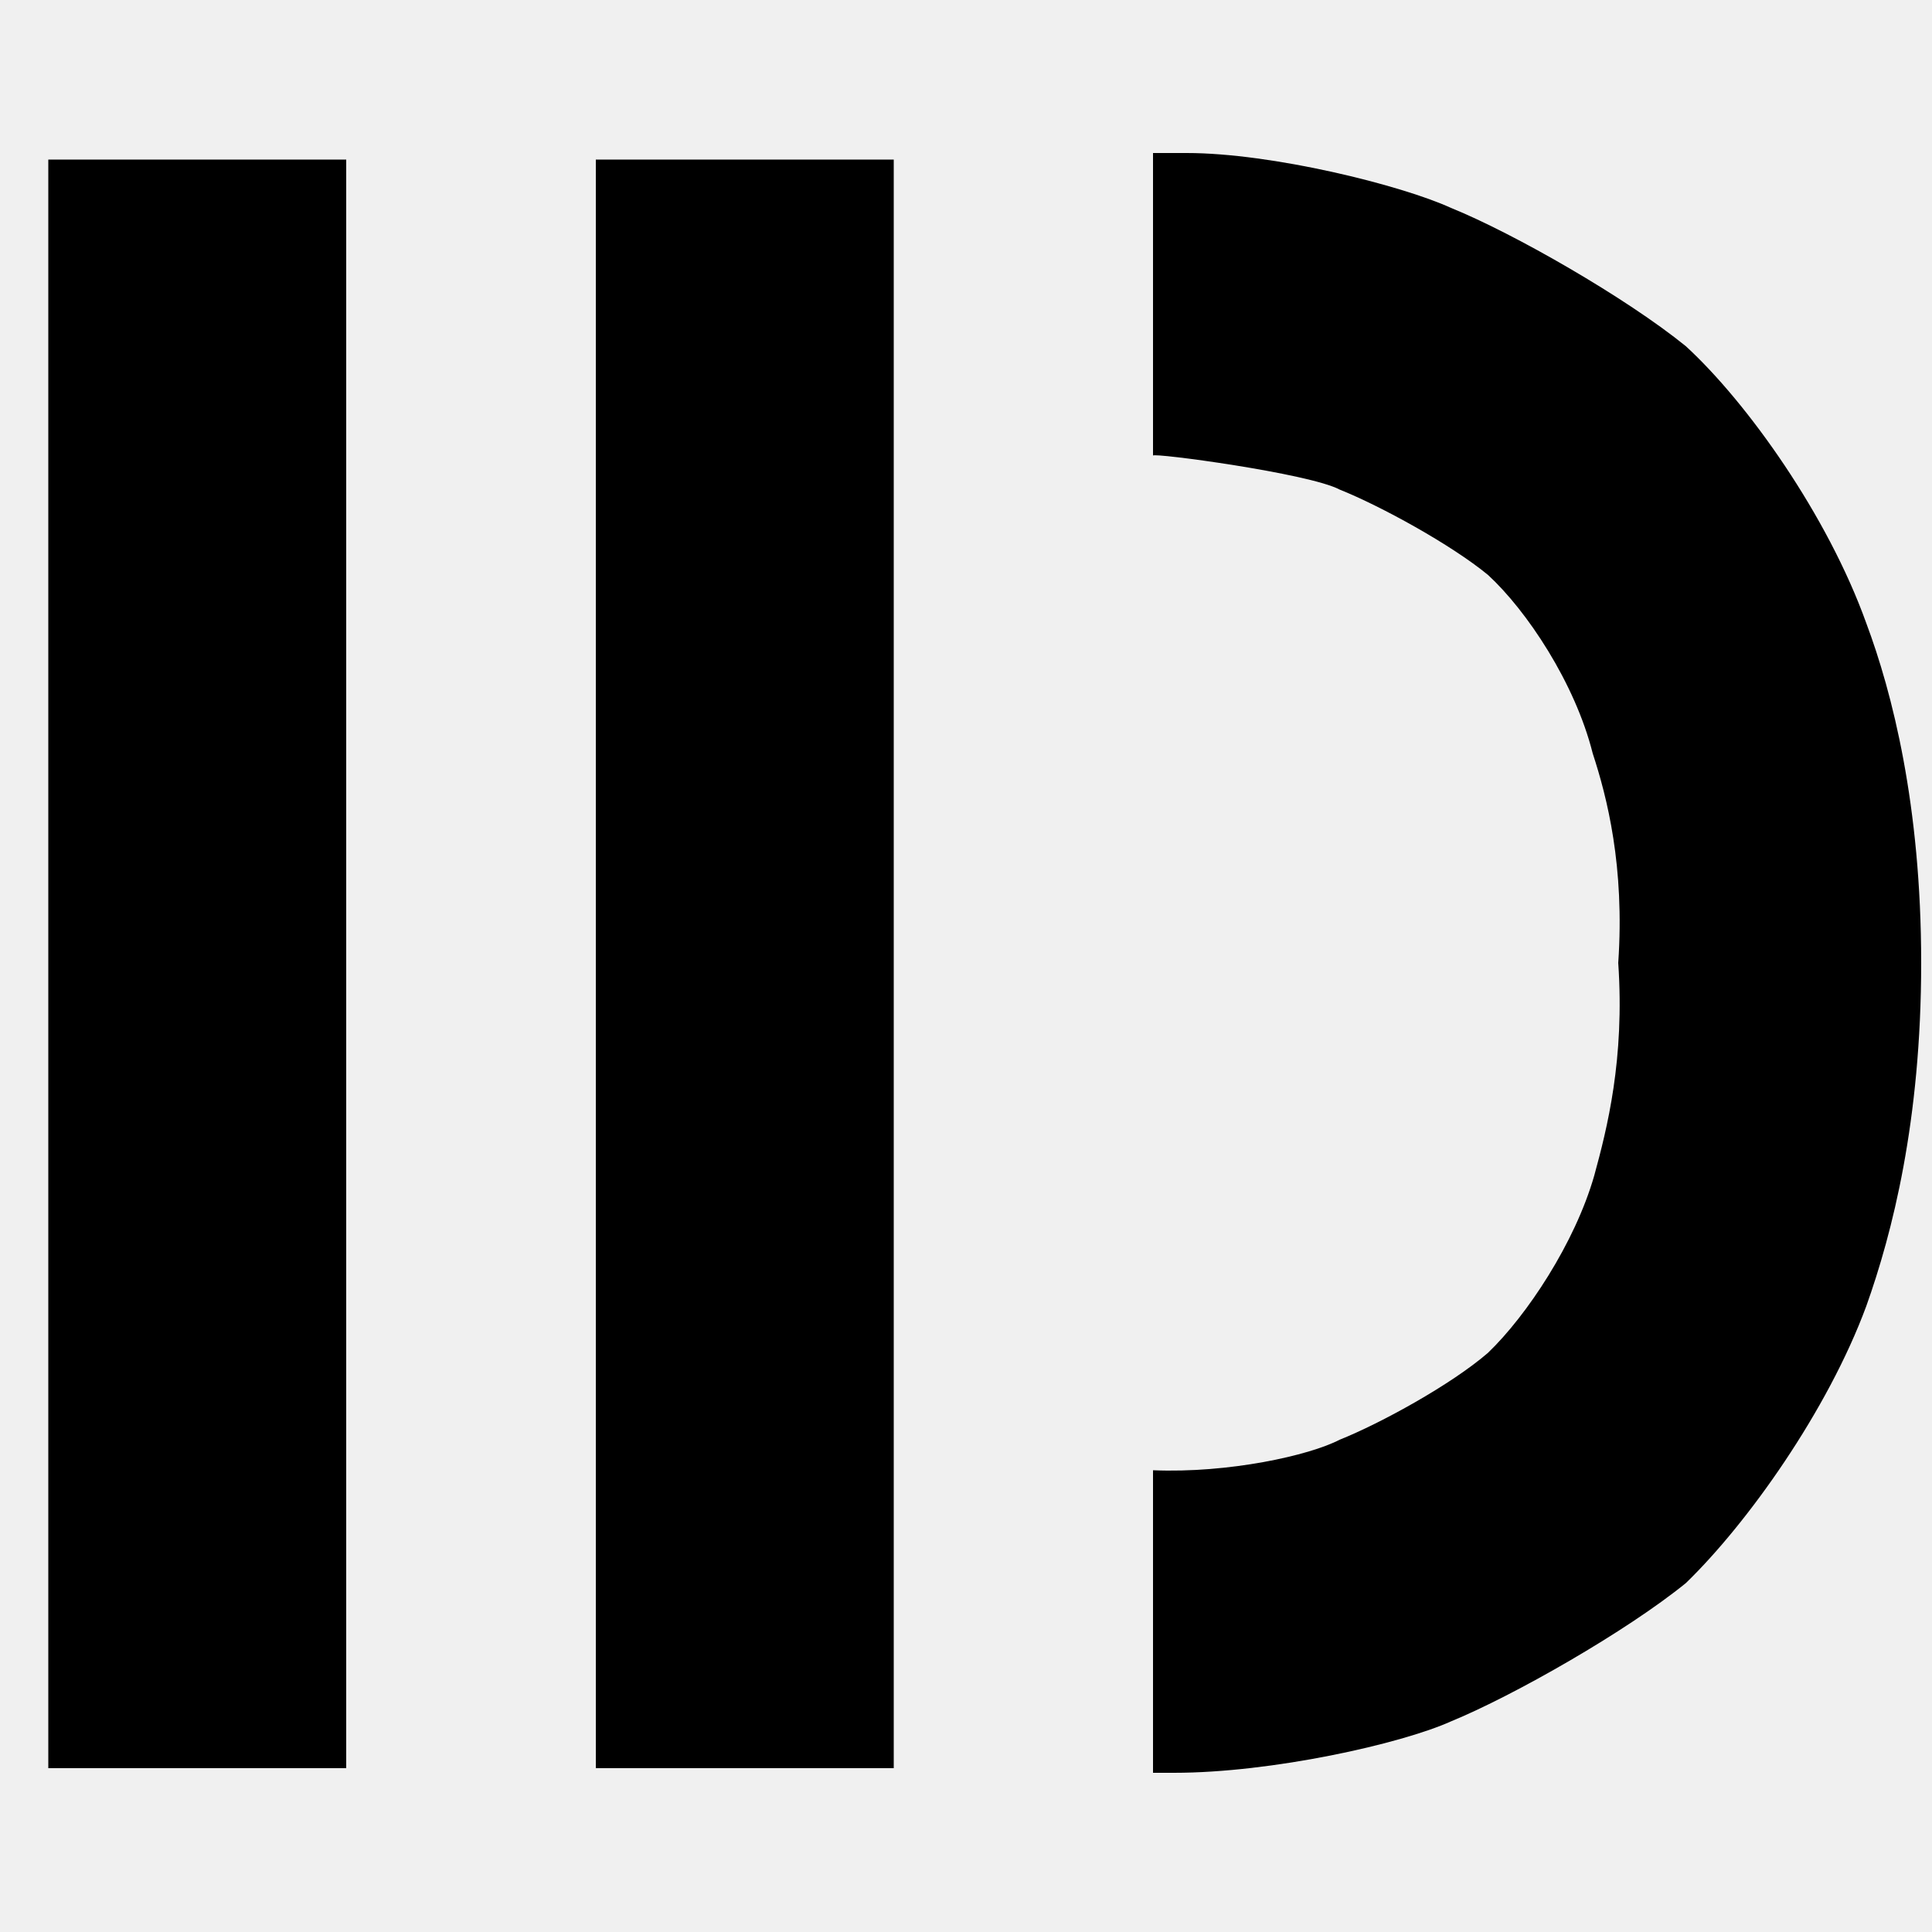
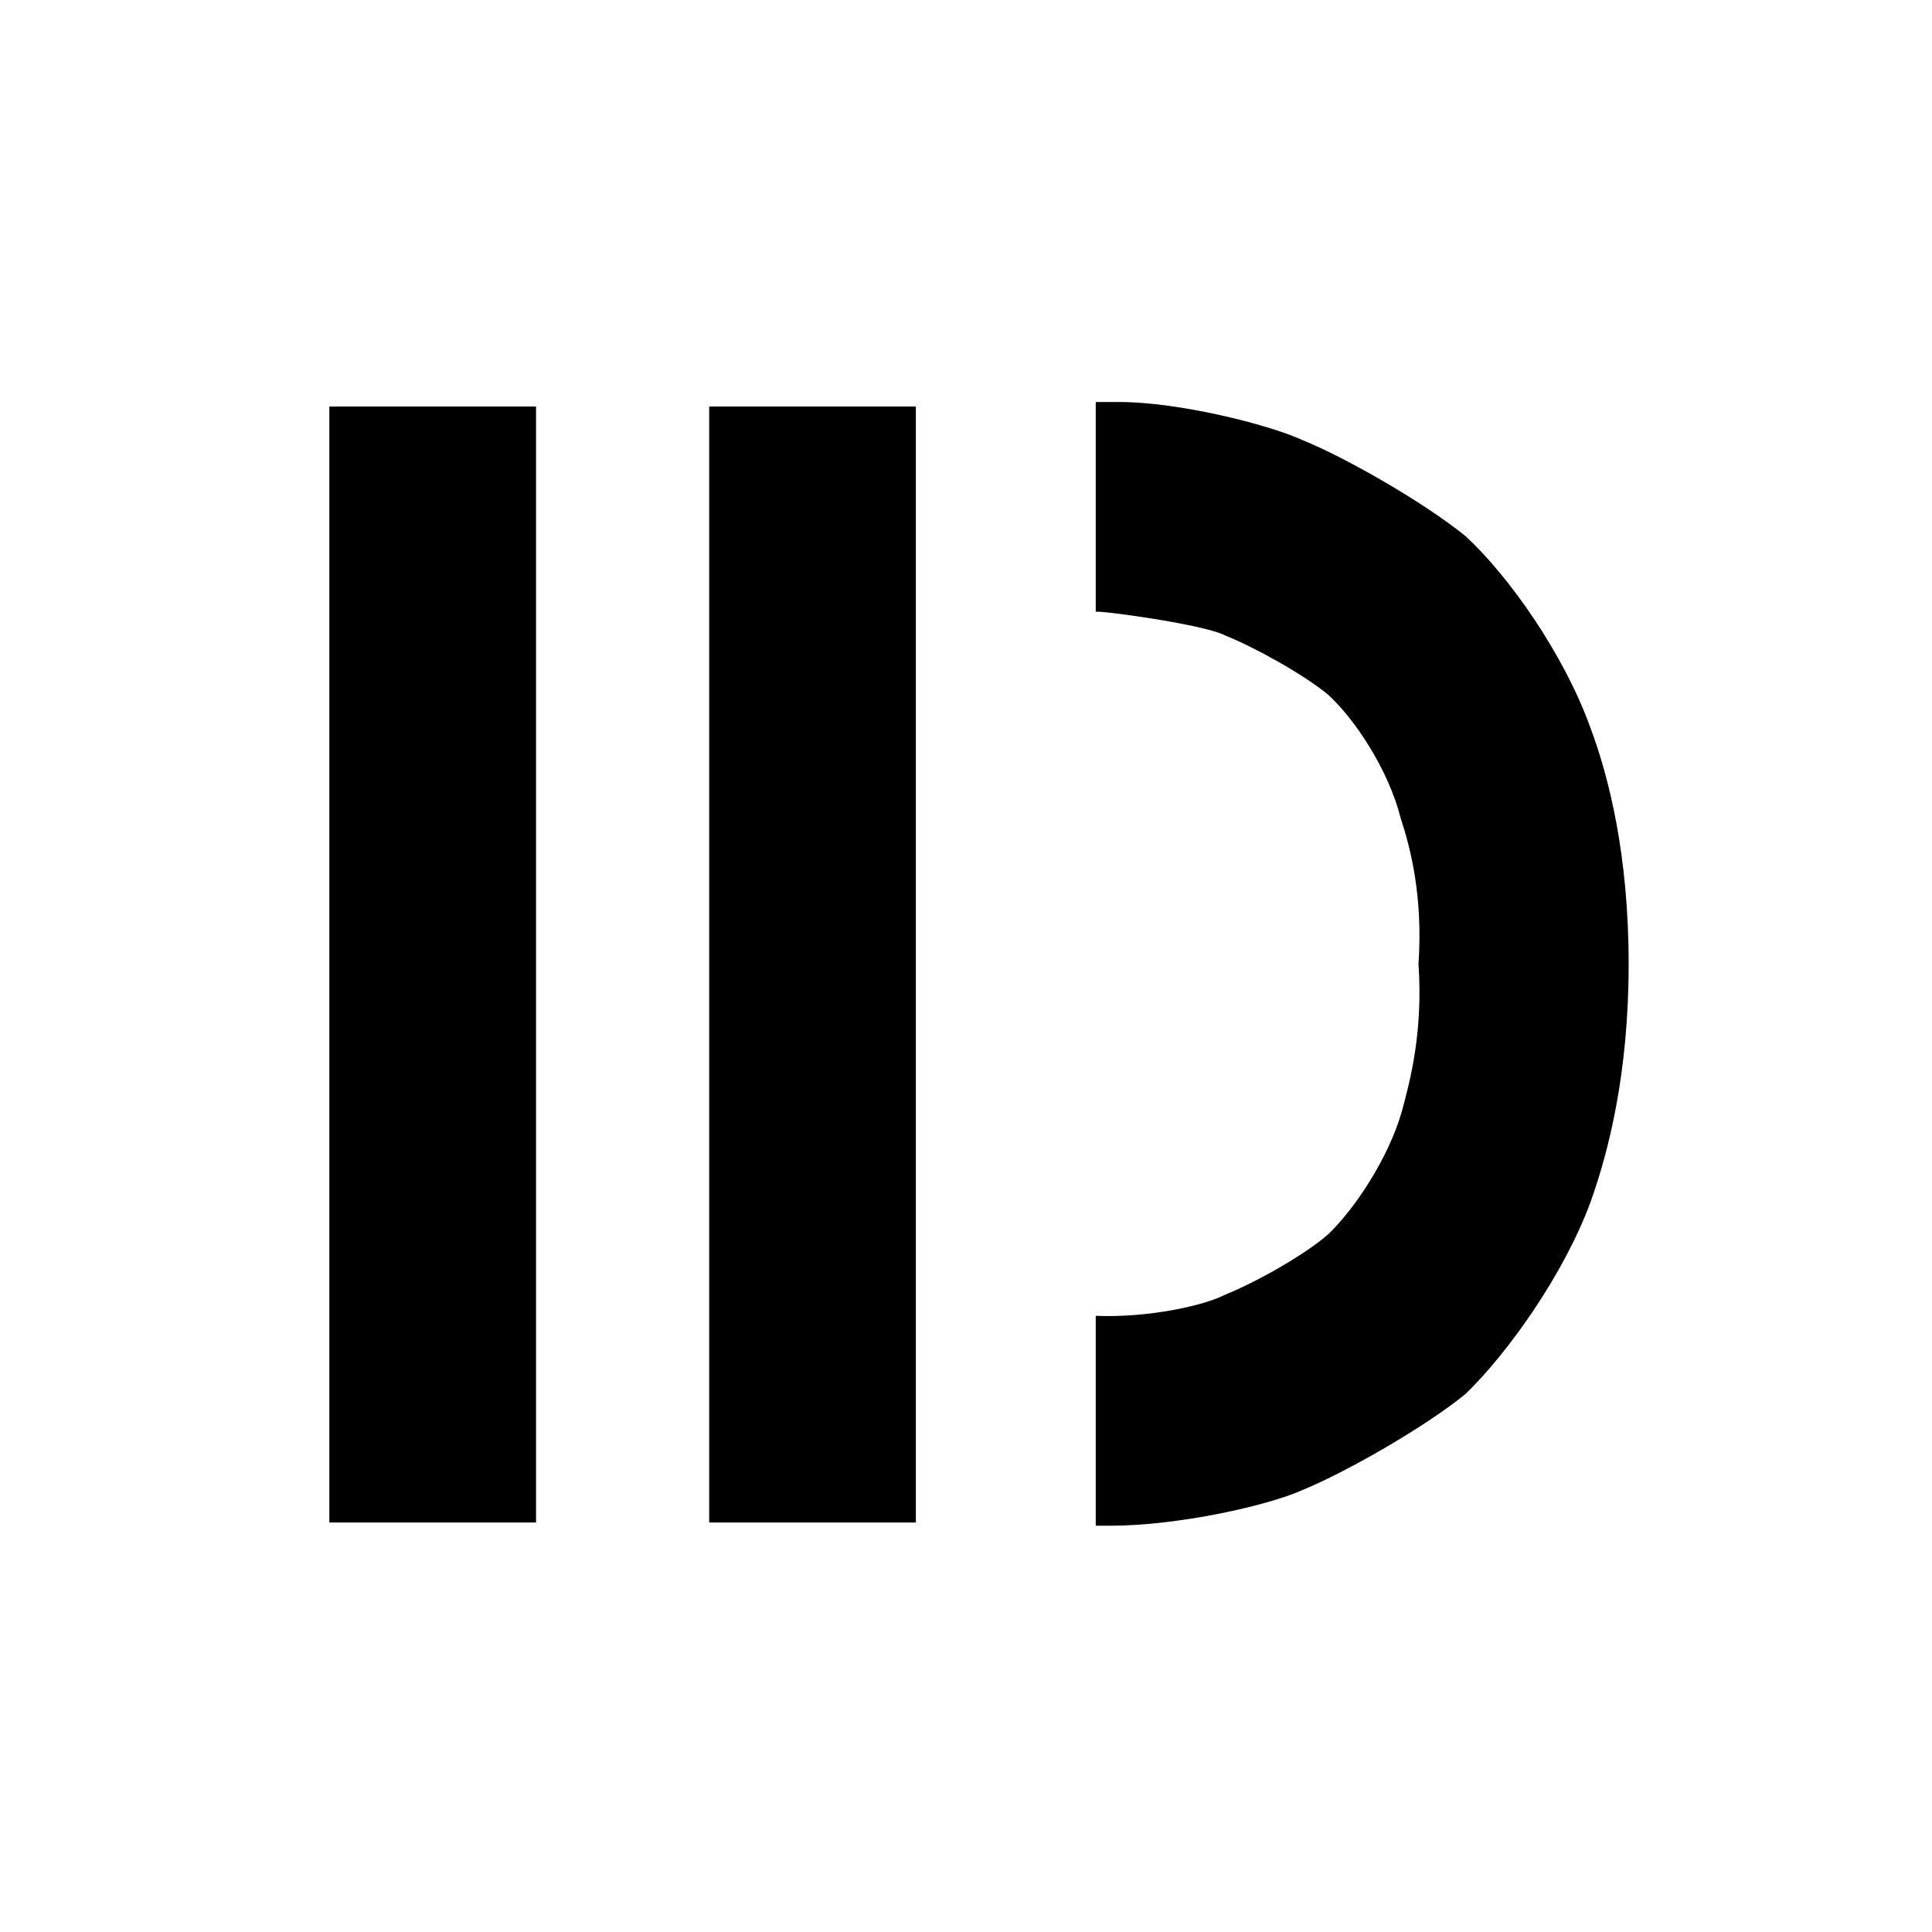
- <svg xmlns="http://www.w3.org/2000/svg" width="500" zoomAndPan="magnify" viewBox="0 0 375 375" height="500" preserveAspectRatio="xMidYMid meet" version="1.0">
-   <g fill="#000000" fill-opacity="1">
-     <g transform="matrix(0.75, 0, 0, 0.75, 0.0000045, 0)">
-       <rect x="12.5" y="41.3" width="77.1" height="416.3" />
-       <rect x="154.2" y="41.3" width="77.1" height="416.3" />
-       <path fill-rule="evenodd" d="M 298.4 39.6 L 307.1 39.6 C 329.2 39.6, 362.6 47.9, 375.5 53.8 C 391.8 60.4, 420.9 77.1, 436.3 89.6 C 452.2 104.2, 473 133.4, 483 161.3 C 489.7 179.2, 497.2 208.4, 497.2 249.2 C 497.2 290.1, 489.7 319.2, 483 338 C 473 365.1, 452.2 394.3, 436.3 409.7 C 420.9 422.2, 391.8 438.8, 375.5 445.5 C 362.6 451.3, 329.2 458.8, 303.8 458.8 L 298.4 458.8 Z M 298.4 117.9 C 298.4 117.1, 338.8 122.5, 346.7 126.7 C 357.2 130.9, 375.5 140.9, 385.1 148.8 C 395.1 158, 407.6 176.7, 412.2 195 C 415.9 206.3, 420.5 224.2, 418.8 249.2 C 420.5 274.2, 415.9 292.1, 412.6 304.2 C 407.6 321.7, 395.1 340.5, 385.1 350.1 C 375.5 358.4, 357.2 368.4, 346.7 372.6 C 338.8 376.7, 318 381.3, 298.4 380.5 Z" />
+ <svg xmlns="http://www.w3.org/2000/svg" viewBox="0 0 100 100" width="100" height="100">
+   <rect width="100" height="100" fill="#ffffff" />
+   <g transform="translate(50 50) scale(0.185) translate(-187.5 -187.5)">
+     <g fill="#000000" fill-opacity="1">
+       <g transform="matrix(0.75, 0, 0, 0.75, 0.0000045, 0)">
+         <rect x="12.5" y="41.3" width="77.1" height="416.3" />
+         <rect x="154.2" y="41.3" width="77.1" height="416.3" />
+         <path fill-rule="evenodd" d="M 298.4 39.6 L 307.1 39.6 C 329.2 39.6, 362.6 47.9, 375.5 53.8 C 391.8 60.4, 420.9 77.1, 436.3 89.6 C 452.2 104.2, 473 133.4, 483 161.3 C 489.7 179.2, 497.2 208.4, 497.2 249.2 C 497.2 290.1, 489.7 319.2, 483 338 C 473 365.1, 452.2 394.3, 436.3 409.7 C 420.9 422.2, 391.8 438.8, 375.5 445.5 C 362.6 451.3, 329.2 458.8, 303.8 458.8 L 298.4 458.8 Z M 298.4 117.9 C 298.4 117.1, 338.8 122.5, 346.7 126.7 C 357.2 130.9, 375.5 140.9, 385.1 148.8 C 395.1 158, 407.6 176.7, 412.2 195 C 415.9 206.3, 420.5 224.2, 418.8 249.2 C 420.5 274.2, 415.9 292.1, 412.6 304.2 C 407.6 321.7, 395.1 340.5, 385.1 350.1 C 375.5 358.4, 357.2 368.4, 346.7 372.6 C 338.8 376.7, 318 381.3, 298.4 380.5 Z" />
+       </g>
    </g>
  </g>
</svg>
